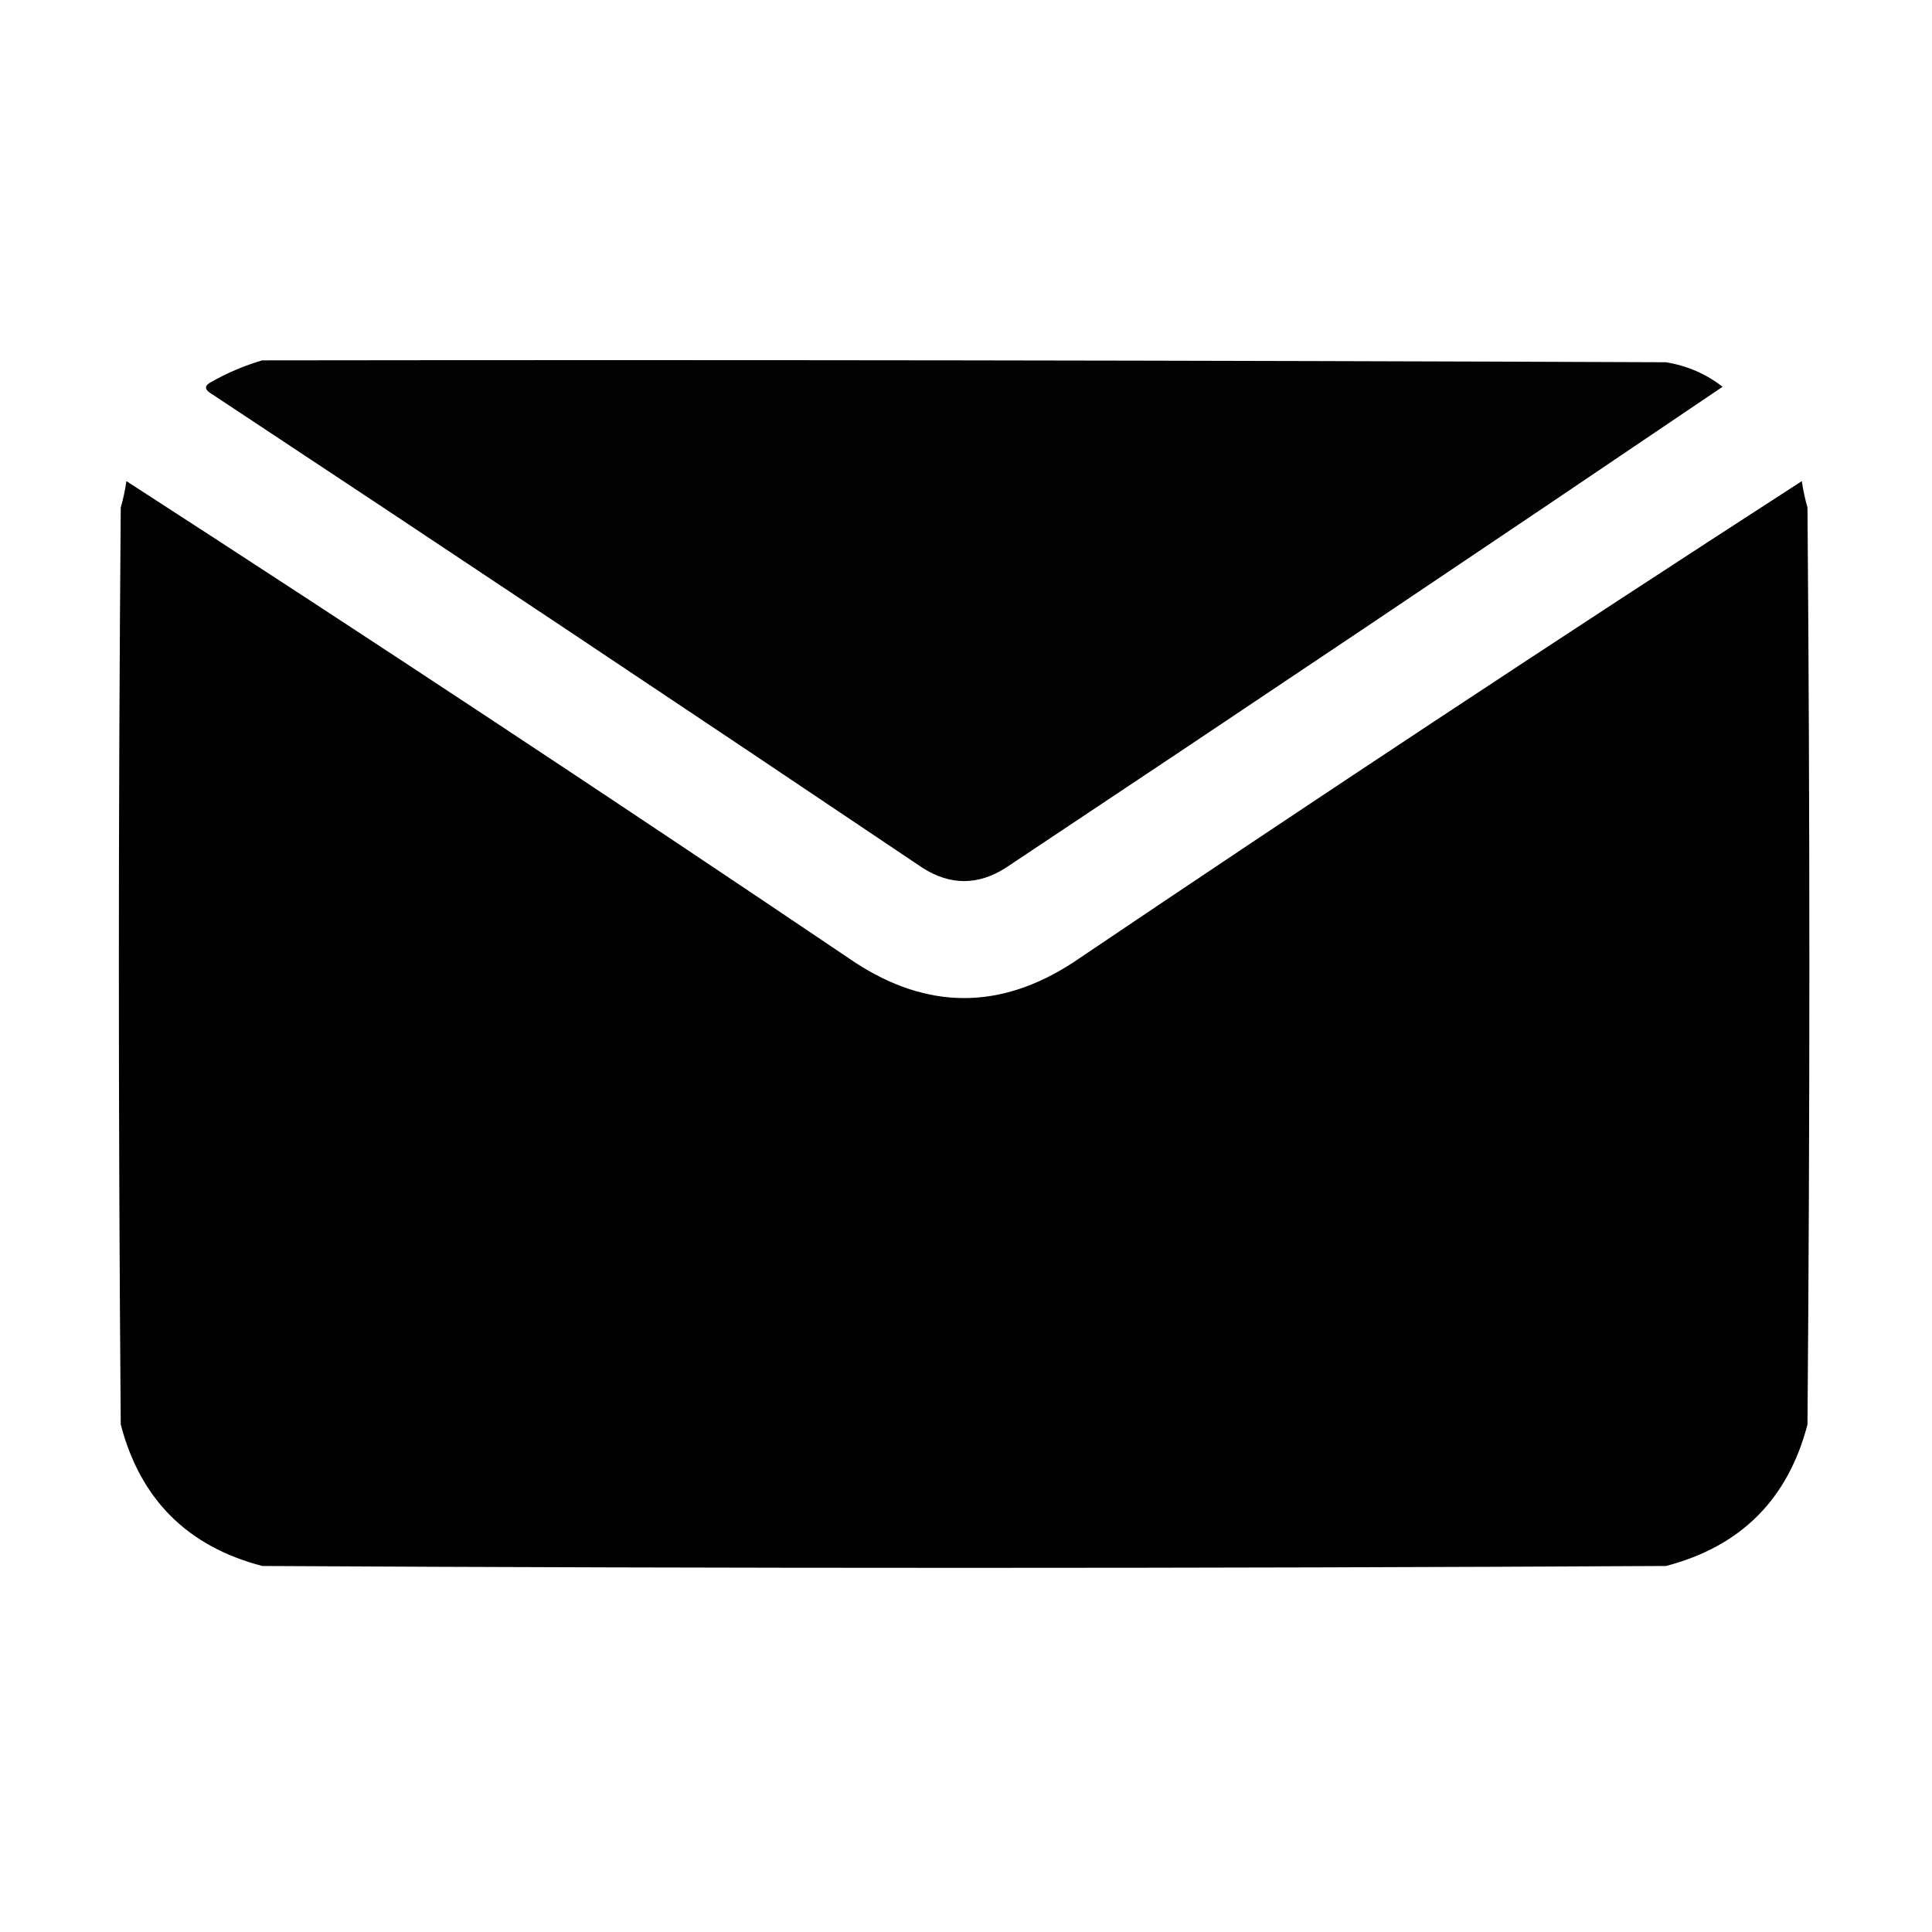
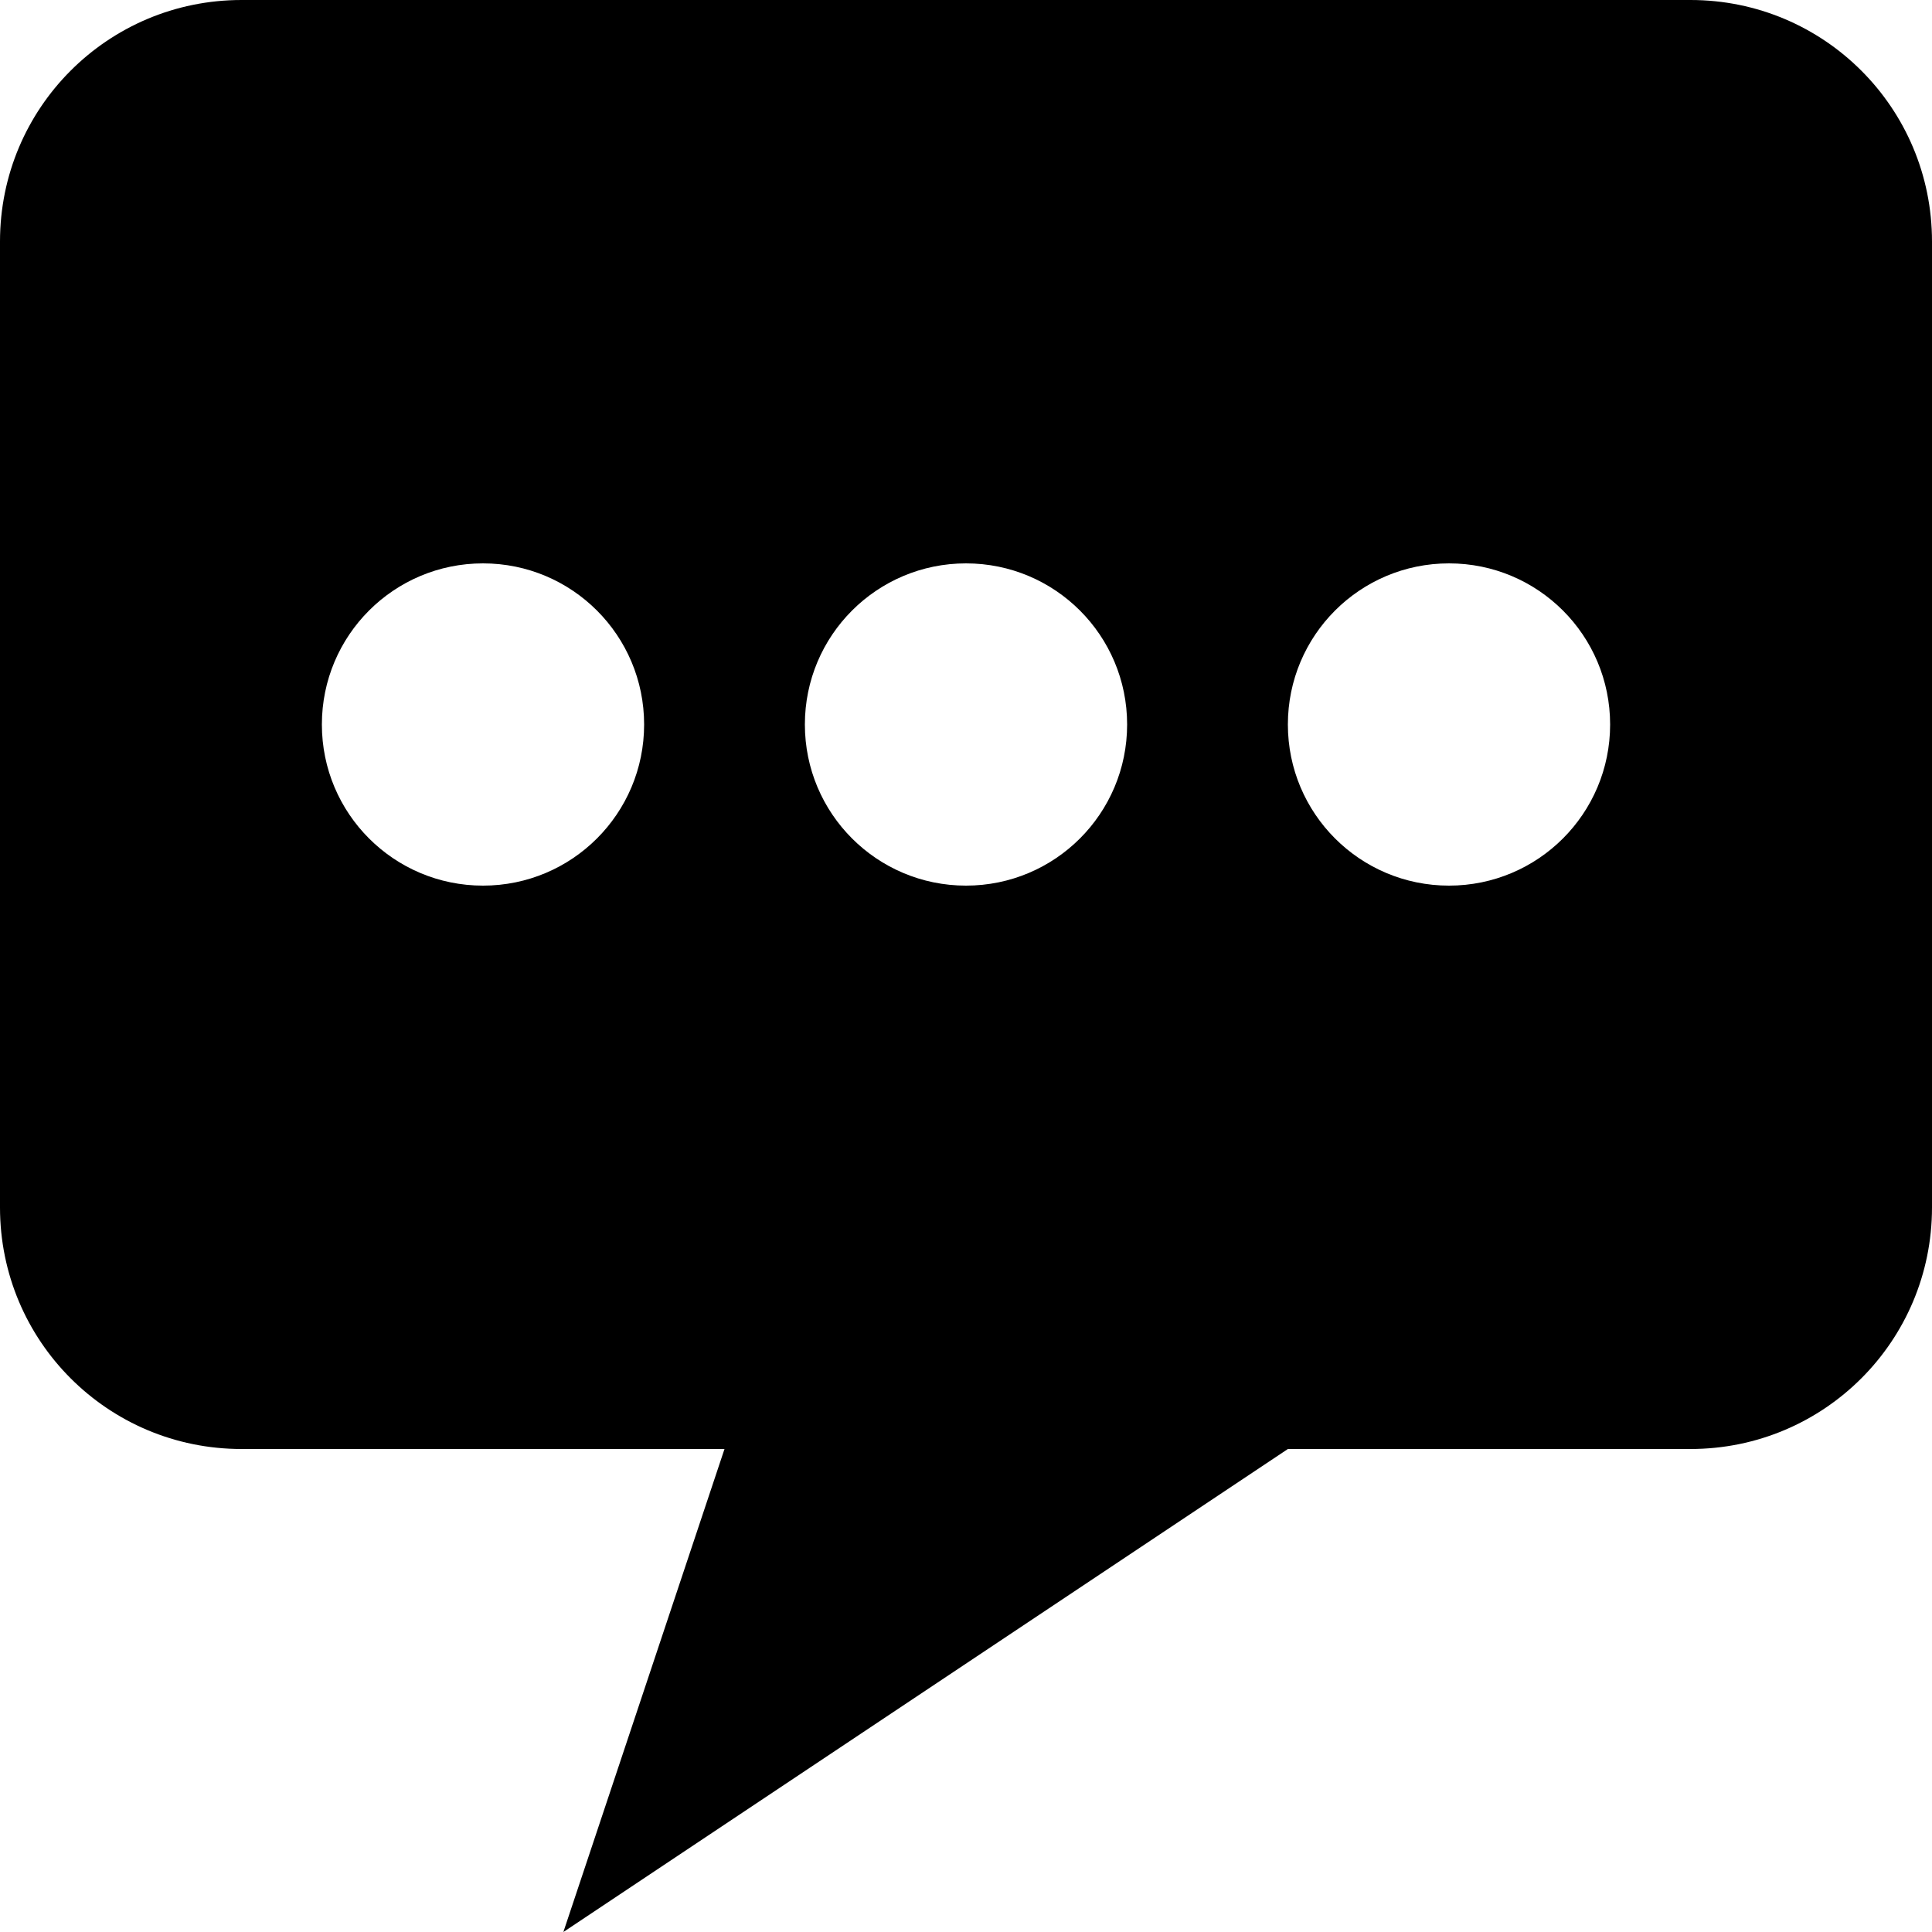
- <svg xmlns="http://www.w3.org/2000/svg" version="1.1" width="512px" height="512px" style="shape-rendering:geometricPrecision; text-rendering:geometricPrecision; image-rendering:optimizeQuality; fill-rule:evenodd; clip-rule:evenodd">
-   <g>
-     <path style="opacity:0.987" fill="#000000" d="M 69.5,95.5 C 193.5,95.333 317.5,95.5 441.5,96C 447.132,96.925 452.132,99.092 456.5,102.5C 393.376,145.235 330.043,187.735 266.5,230C 259.167,234.667 251.833,234.667 244.5,230C 181.672,187.752 118.672,145.752 55.5,104C 54.289,103.107 54.289,102.274 55.5,101.5C 60.035,98.892 64.701,96.892 69.5,95.5 Z" />
-   </g>
-   <g>
-     <path style="opacity:0.996" fill="#000000" d="M 33.5,127.5 C 98.177,169.318 162.51,211.818 226.5,255C 245.833,267.667 265.167,267.667 284.5,255C 348.49,211.818 412.824,169.318 477.5,127.5C 477.838,129.854 478.338,132.187 479,134.5C 479.667,215.5 479.667,296.5 479,377.5C 473.833,397.333 461.333,409.833 441.5,415C 317.5,415.667 193.5,415.667 69.5,415C 49.667,409.833 37.167,397.333 32,377.5C 31.333,296.5 31.333,215.5 32,134.5C 32.662,132.187 33.162,129.854 33.5,127.5 Z" />
-   </g>
+ <svg xmlns="http://www.w3.org/2000/svg" fill="#000000" height="30px" width="30px" version="1.1" id="Layer_1" viewBox="0 0 512 512" enable-background="new 0 0 512 512" xml:space="preserve">
+   <path d="M448,0H64C28.6,0,0,28.6,0,64v256c0,35.4,28.6,64,64,64h128l-42.7,128l192-128H448c35.4,0,64-28.6,64-64V64  C512,28.6,483.4,0,448,0z M128,234.7c-23.6,0-42.7-19.1-42.7-42.7s19.1-42.7,42.7-42.7s42.7,19.1,42.7,42.7S151.6,234.7,128,234.7z   M256,234.7c-23.6,0-42.7-19.1-42.7-42.7s19.1-42.7,42.7-42.7s42.7,19.1,42.7,42.7S279.6,234.7,256,234.7z M384,234.7  c-23.6,0-42.7-19.1-42.7-42.7s19.1-42.7,42.7-42.7s42.7,19.1,42.7,42.7S407.6,234.7,384,234.7z" />
</svg>
